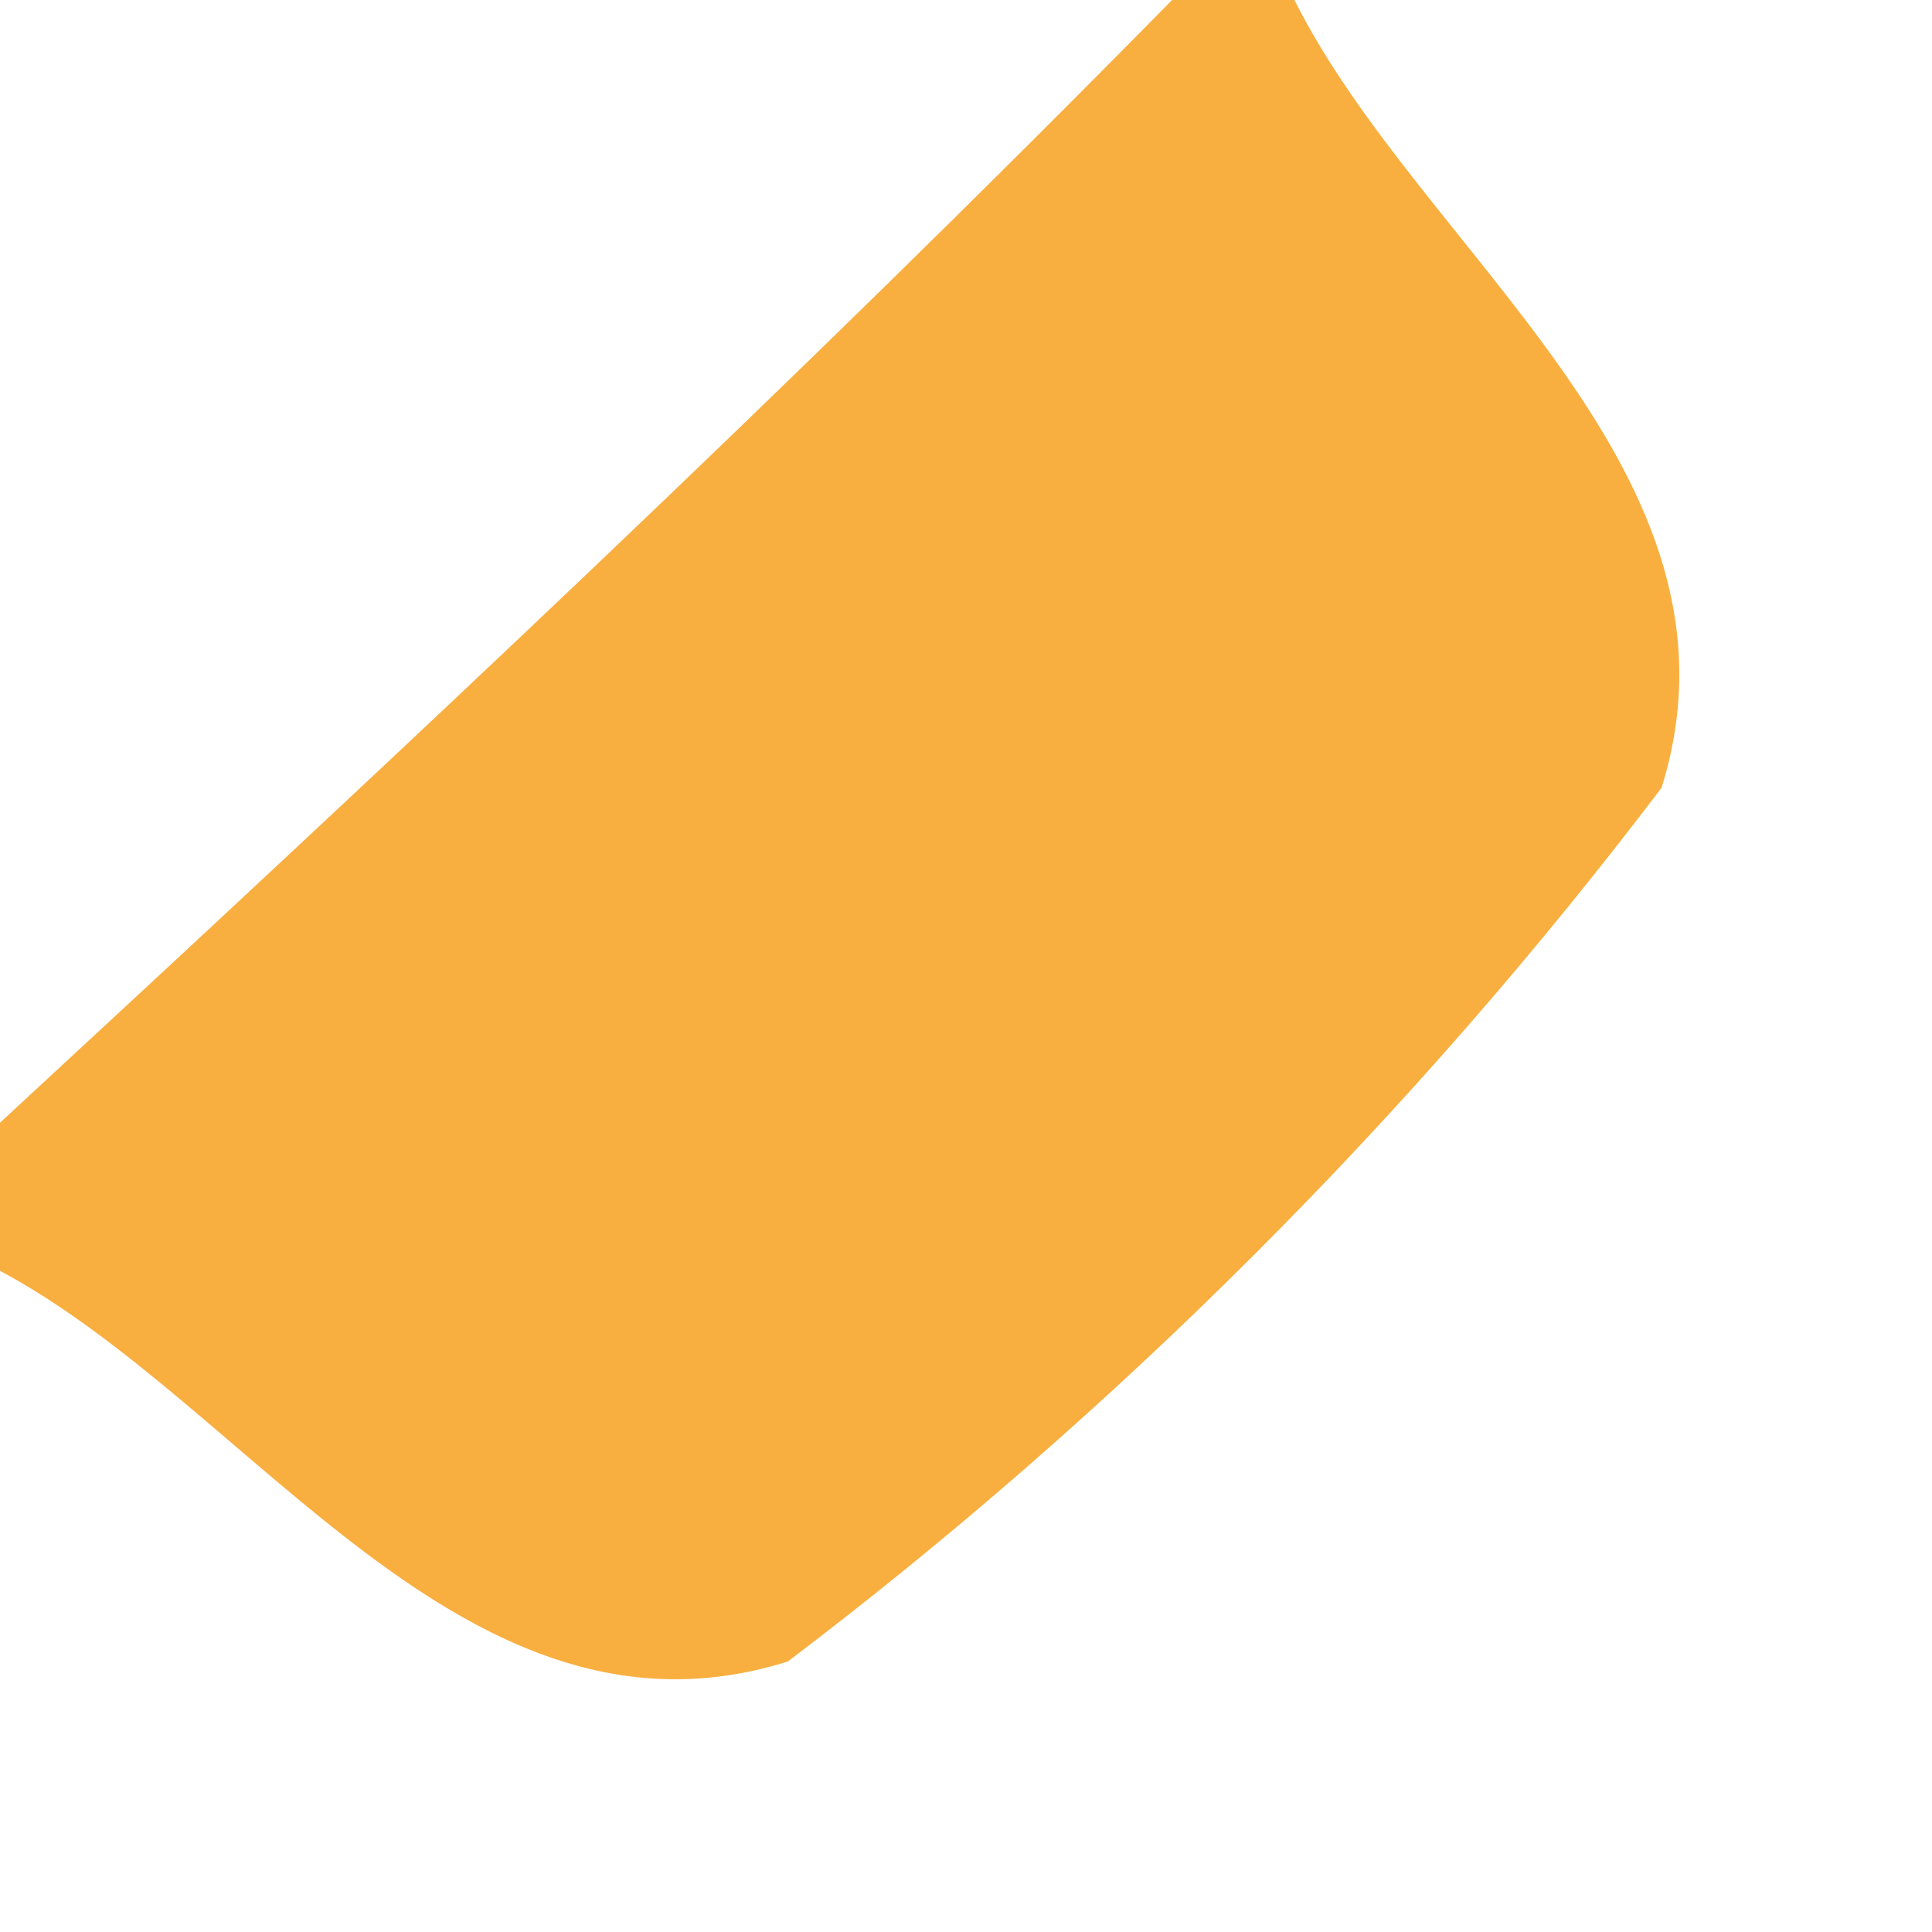
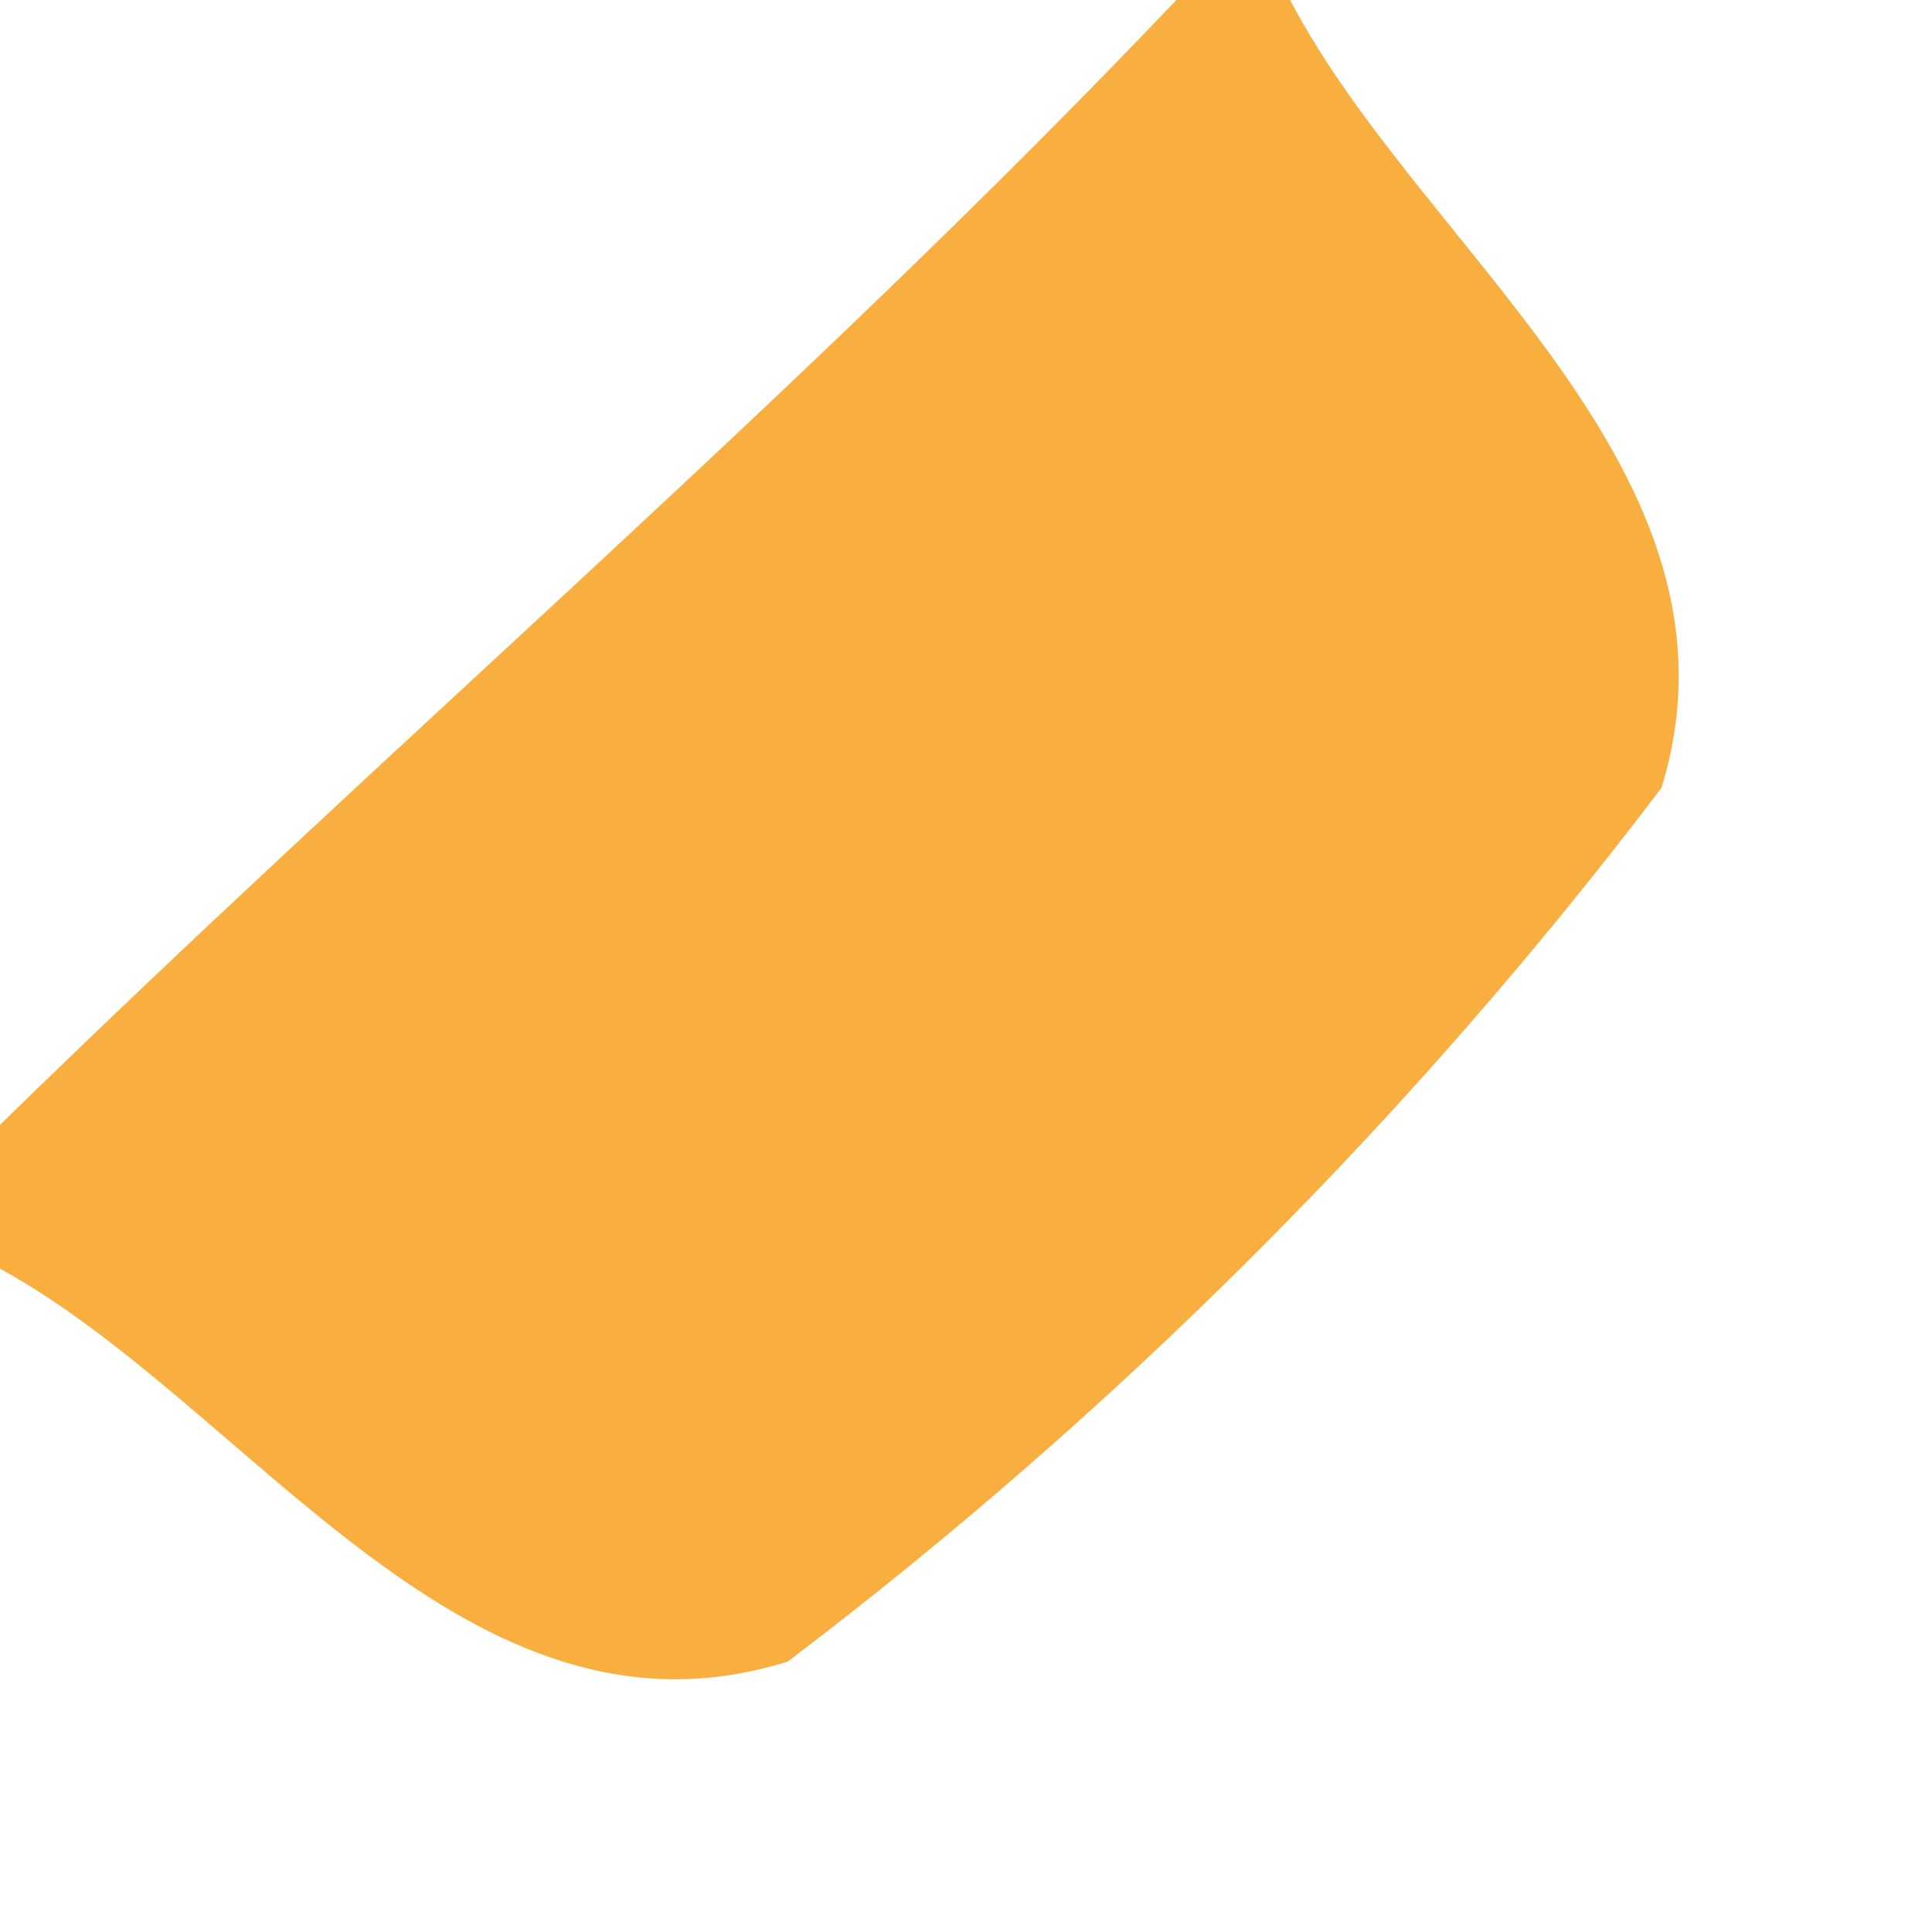
<svg xmlns="http://www.w3.org/2000/svg" width="9px" height="9px" viewBox="0 0 9 9" version="1.1">
  <g id="#f8af40ff">
-     <path fill="#f8af40" opacity="1.00" d=" M 5.46 0.00 L 6.03 0.00 C 6.62 1.18 8.20 2.20 7.74 3.67 C 6.58 5.20 5.20 6.58 3.67 7.74 C 2.17 8.21 1.18 6.55 0.00 5.92 L 0.00 5.23 C 1.85 3.52 3.69 1.80 5.46 0.00 Z" />
+     <path fill="#f8af40" opacity="1.00" d=" M 5.48 0.00 L 6.01 0.00 C 6.62 1.17 8.19 2.20 7.74 3.67 C 6.58 5.20 5.20 6.58 3.67 7.74 C 2.17 8.21 1.17 6.55 0.00 5.91 L 0.00 5.24 C 1.81 3.47 3.74 1.83 5.48 0.00 Z" />
  </g>
</svg>
